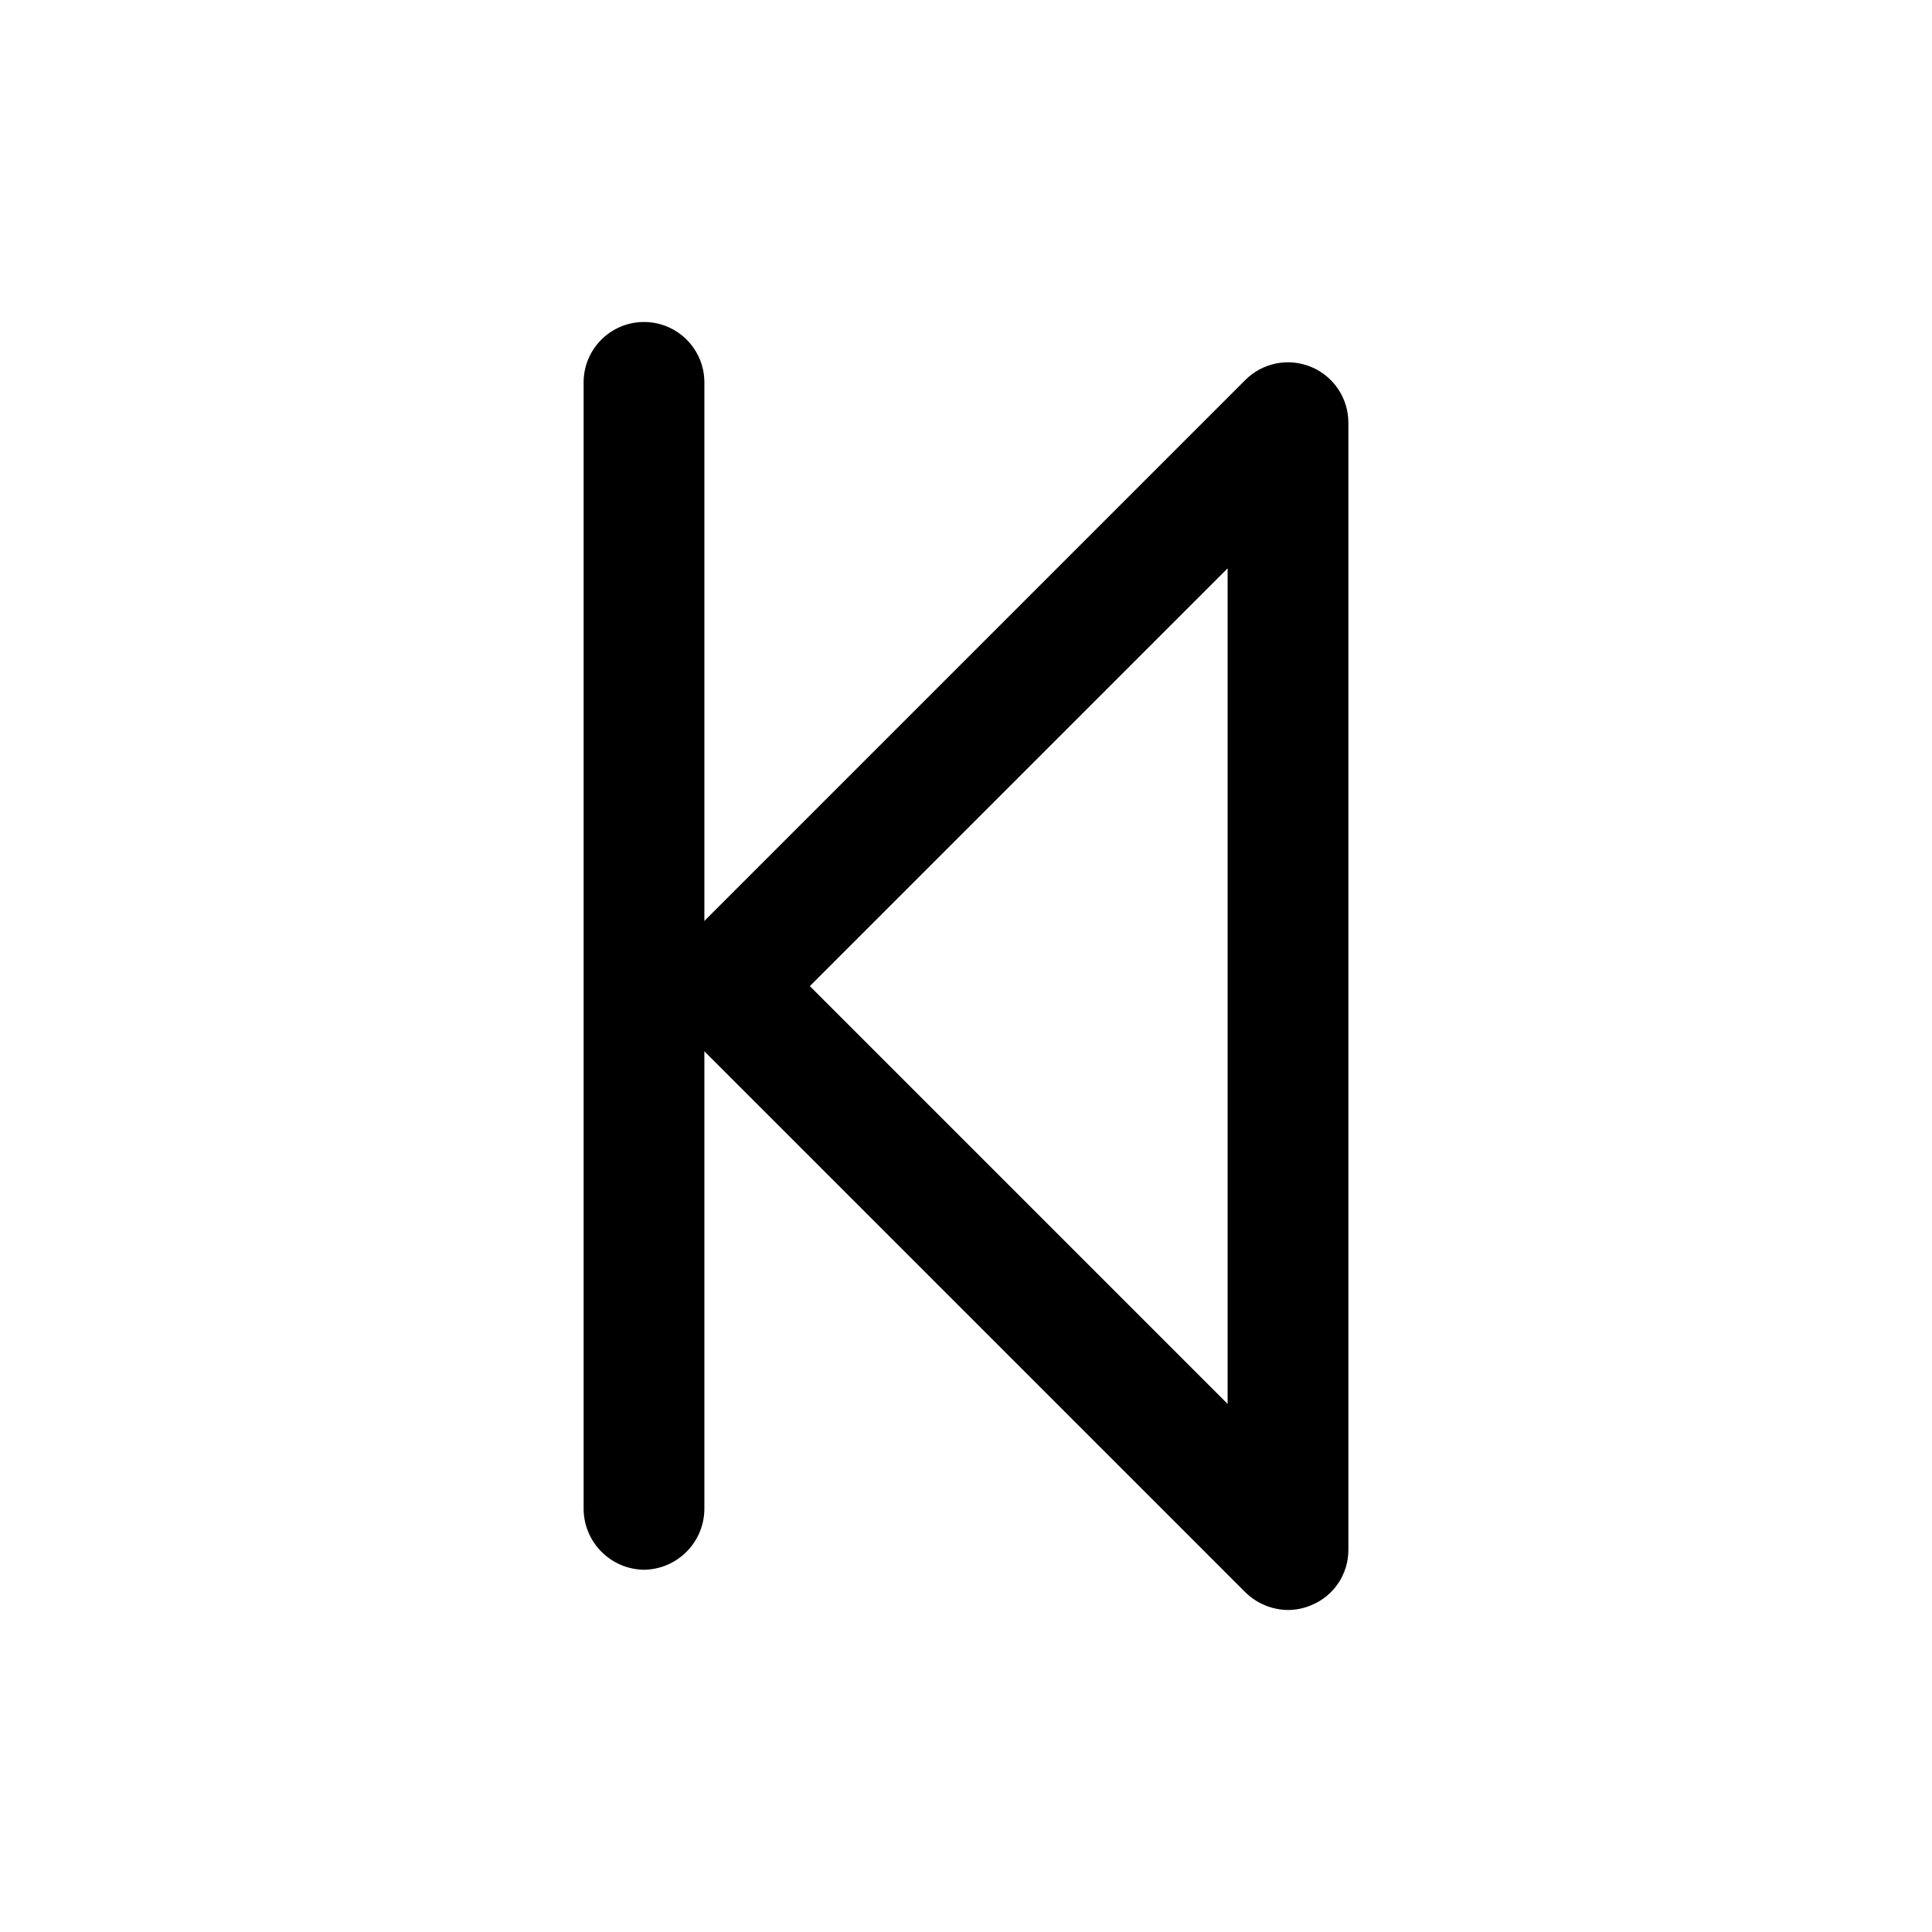
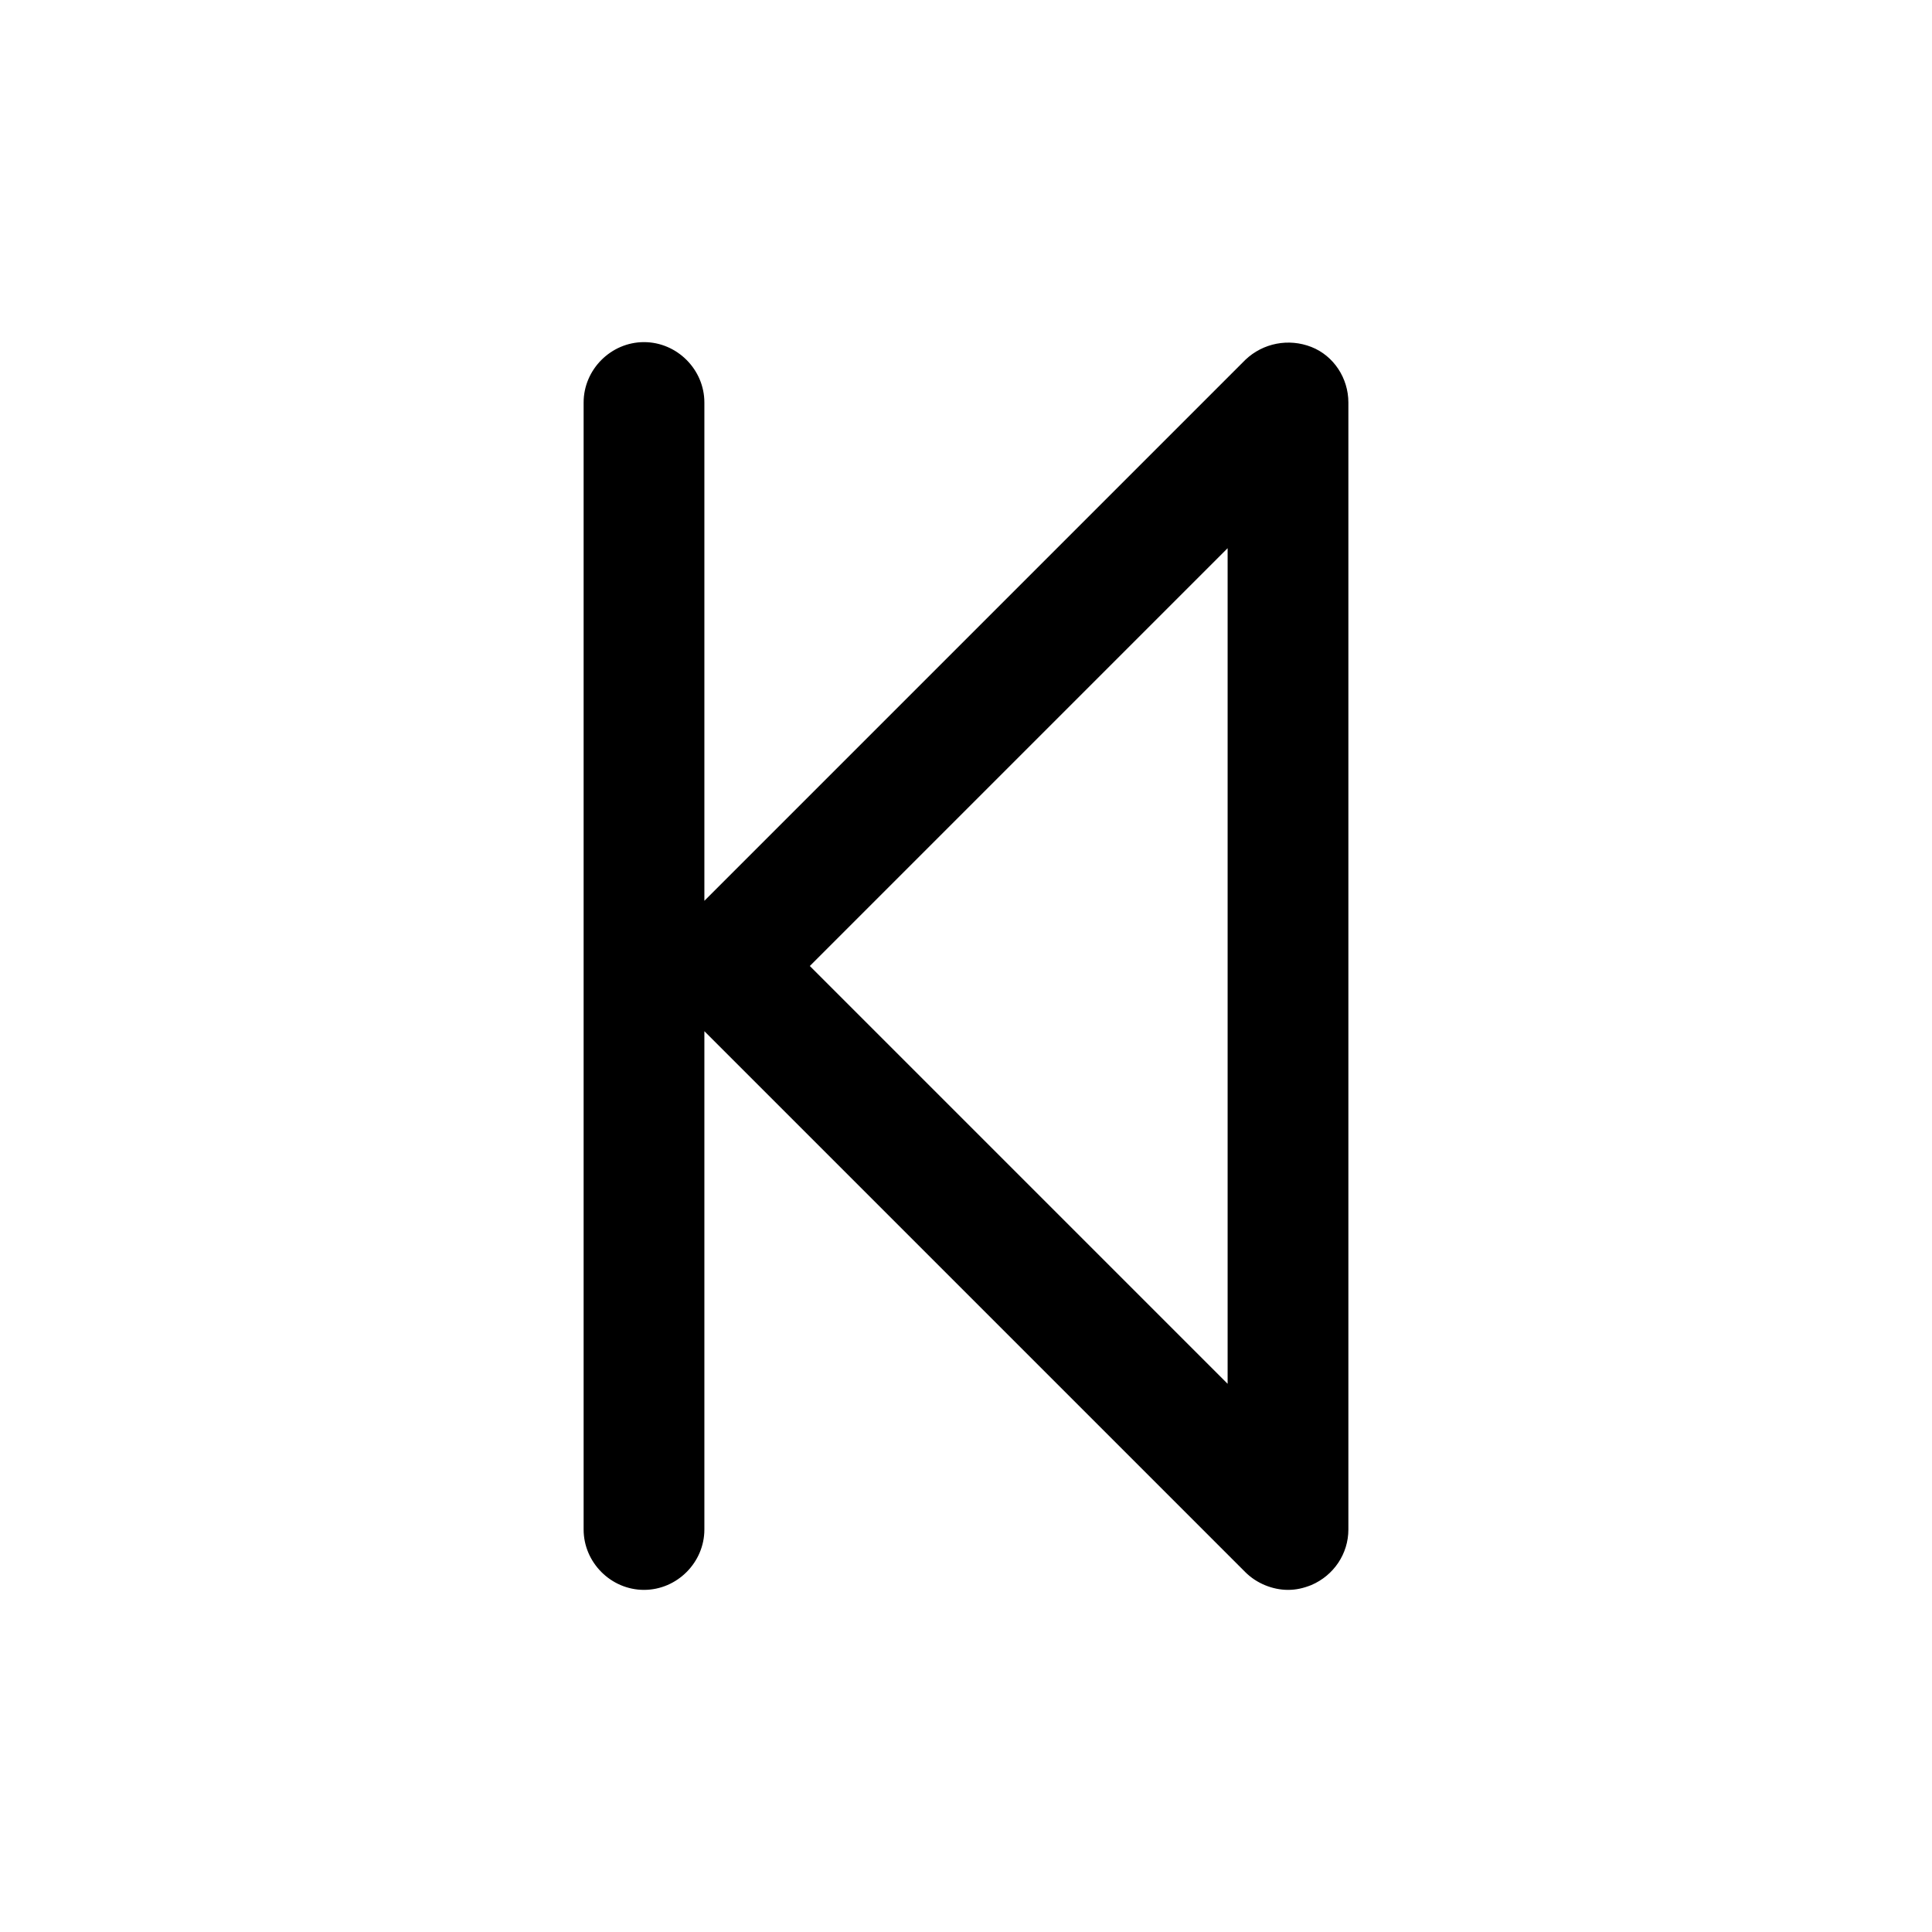
<svg xmlns="http://www.w3.org/2000/svg" viewBox="0 0 24 24" fill="currentColor">
-   <g id="step-backward-alt">
-     <g id="_Path_" data-name="&lt;Path&gt;">
-       <path d="M8,19.5a.76.76,0,0,1-.75-.75v-14a.75.75,0,0,1,1.5,0v14A.76.76,0,0,1,8,19.5Z" />
-     </g>
-     <g id="_Path_2" data-name="&lt;Path&gt;">
-       <path d="M16,20a.77.77,0,0,1-.53-.22l-7-7a.75.75,0,0,1,0-1.06l7-7a.75.75,0,0,1,1.28.53v14a.74.74,0,0,1-.46.69A.75.75,0,0,1,16,20Zm-5.94-7.75,5.19,5.19V7.06Z" />
-     </g>
-   </g>
+   <path d="M16.29,4.31c-.28-.11-.6-.05-.82,.16l-6.72,6.72V5c0-.41-.34-.75-.75-.75s-.75,.34-.75,.75v14c0,.41,.34,.75,.75,.75s.75-.34,.75-.75v-6.19l6.72,6.72c.14,.14,.34,.22,.53,.22,.1,0,.19-.02,.29-.06,.28-.12,.46-.39,.46-.69V5c0-.3-.18-.58-.46-.69Zm-1.04,12.88l-5.19-5.19,5.19-5.19v10.38Z" />
</svg>
